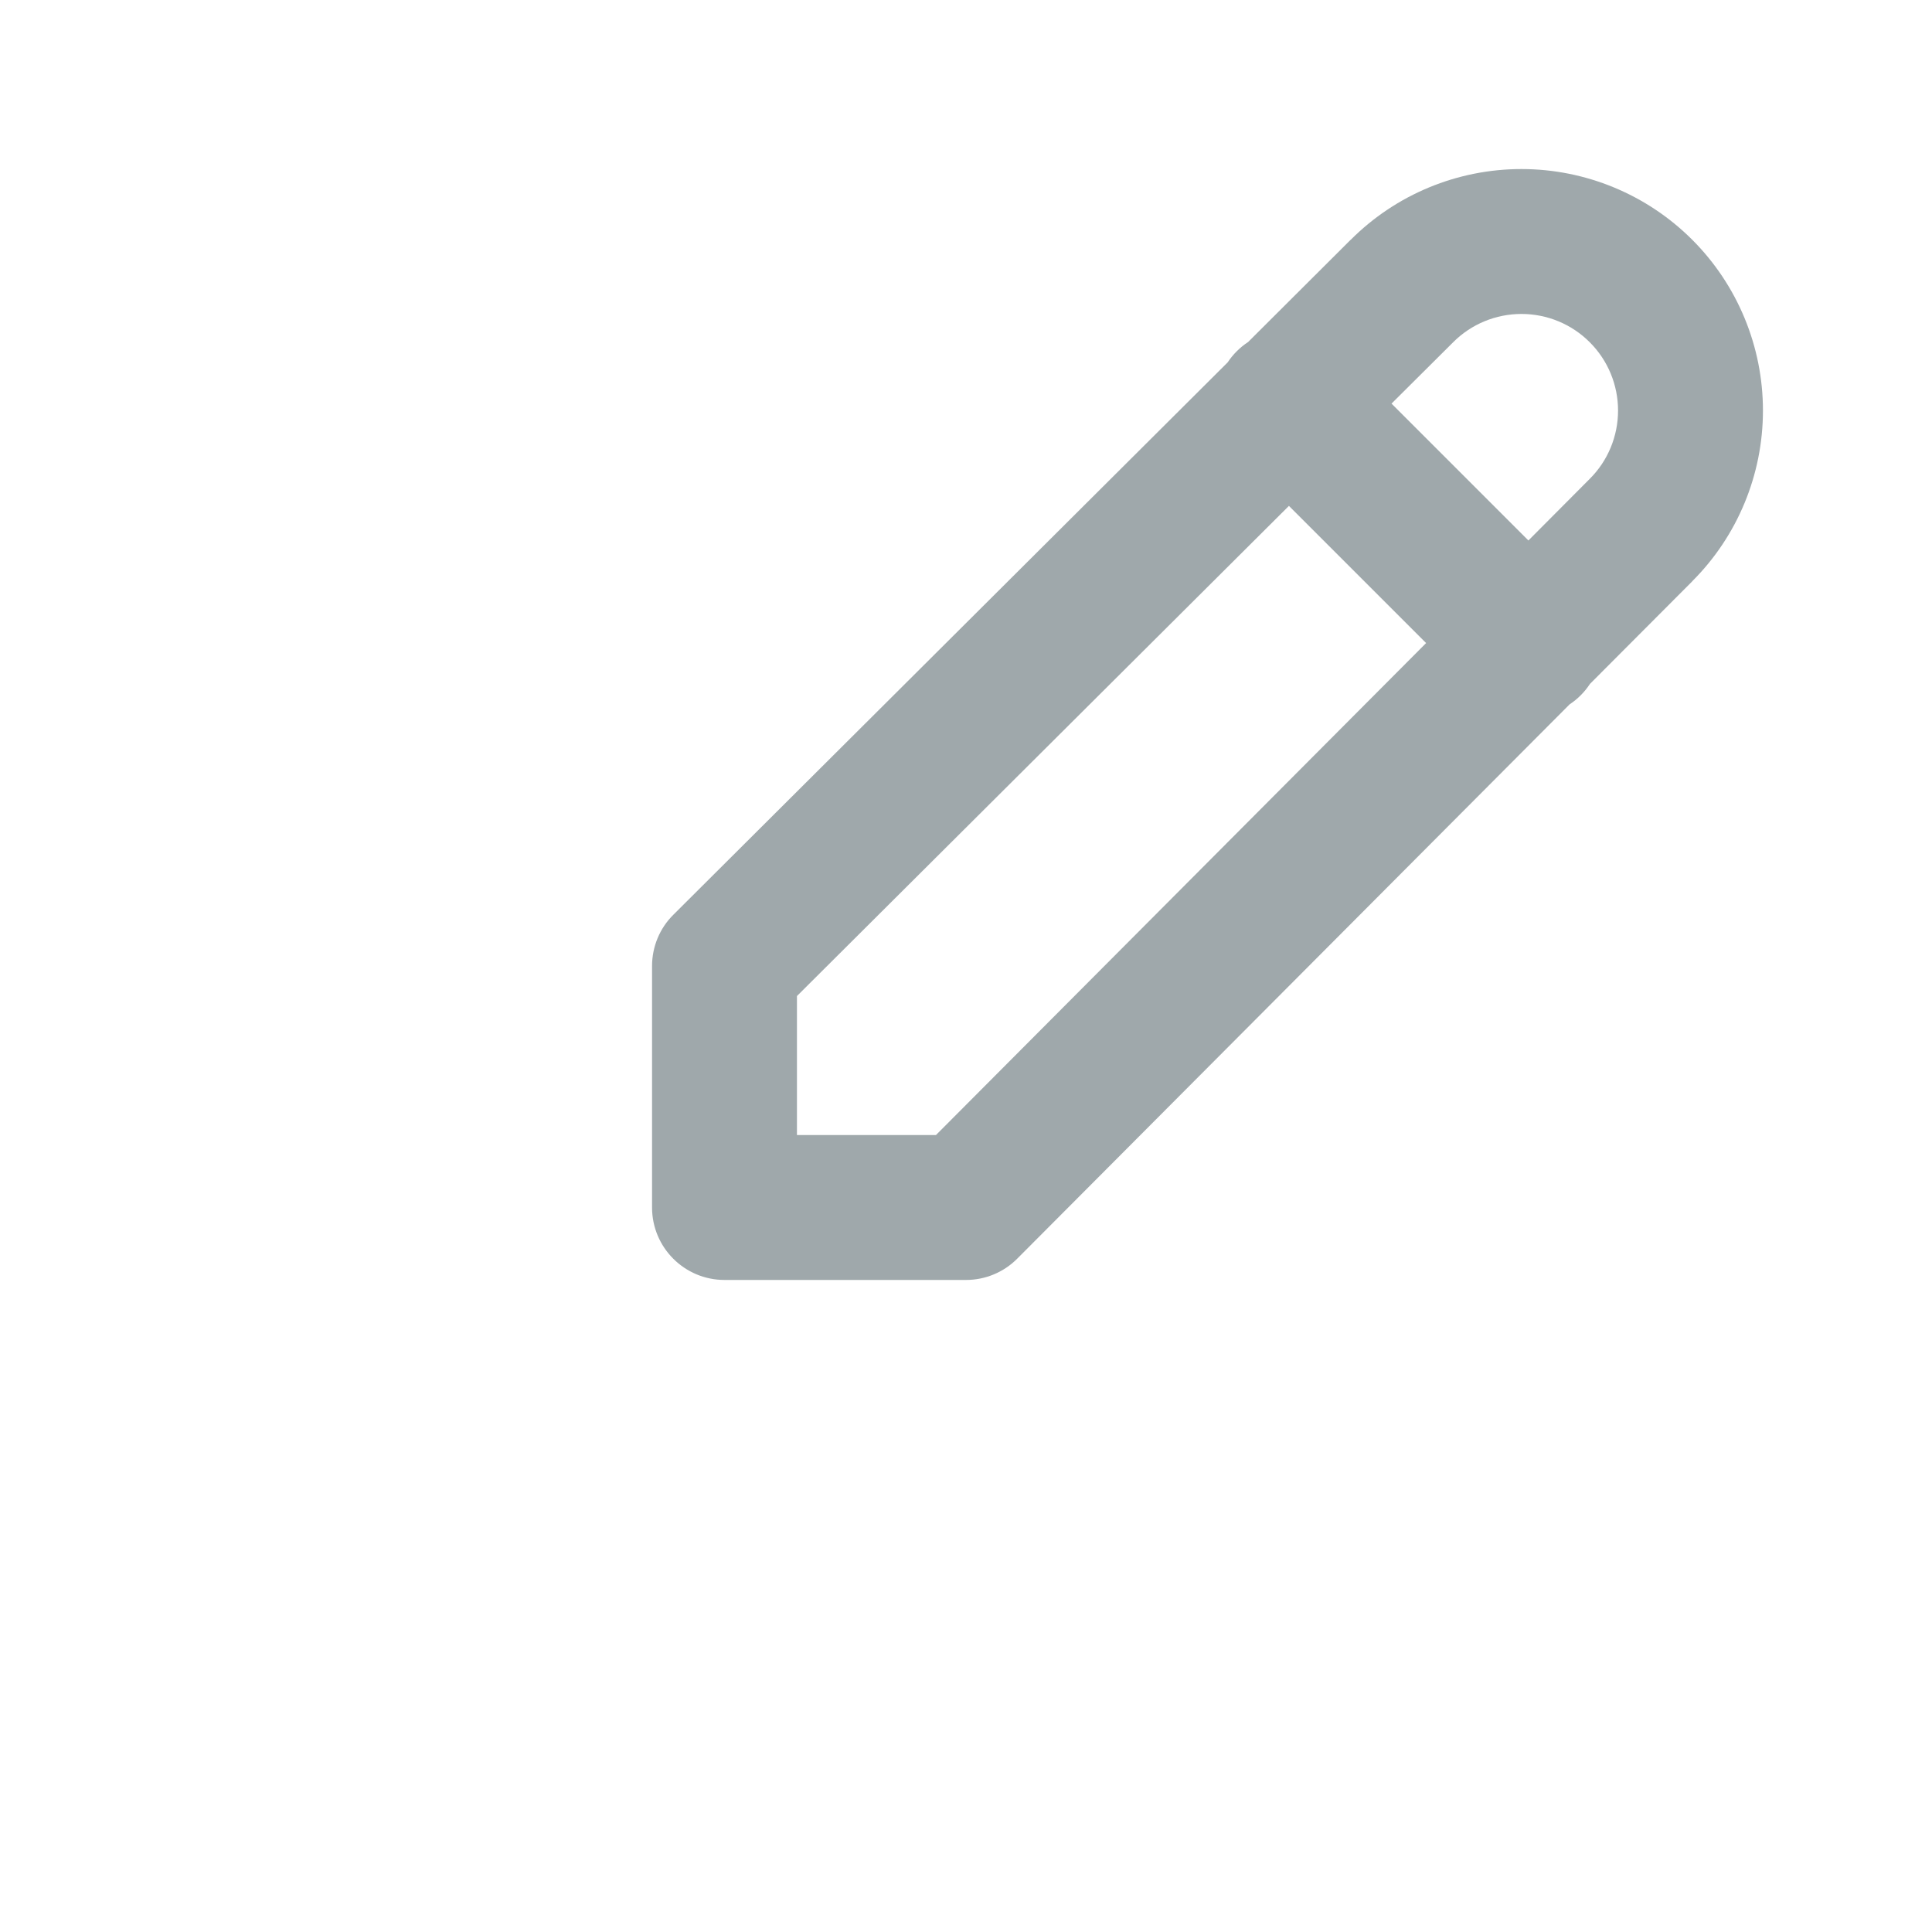
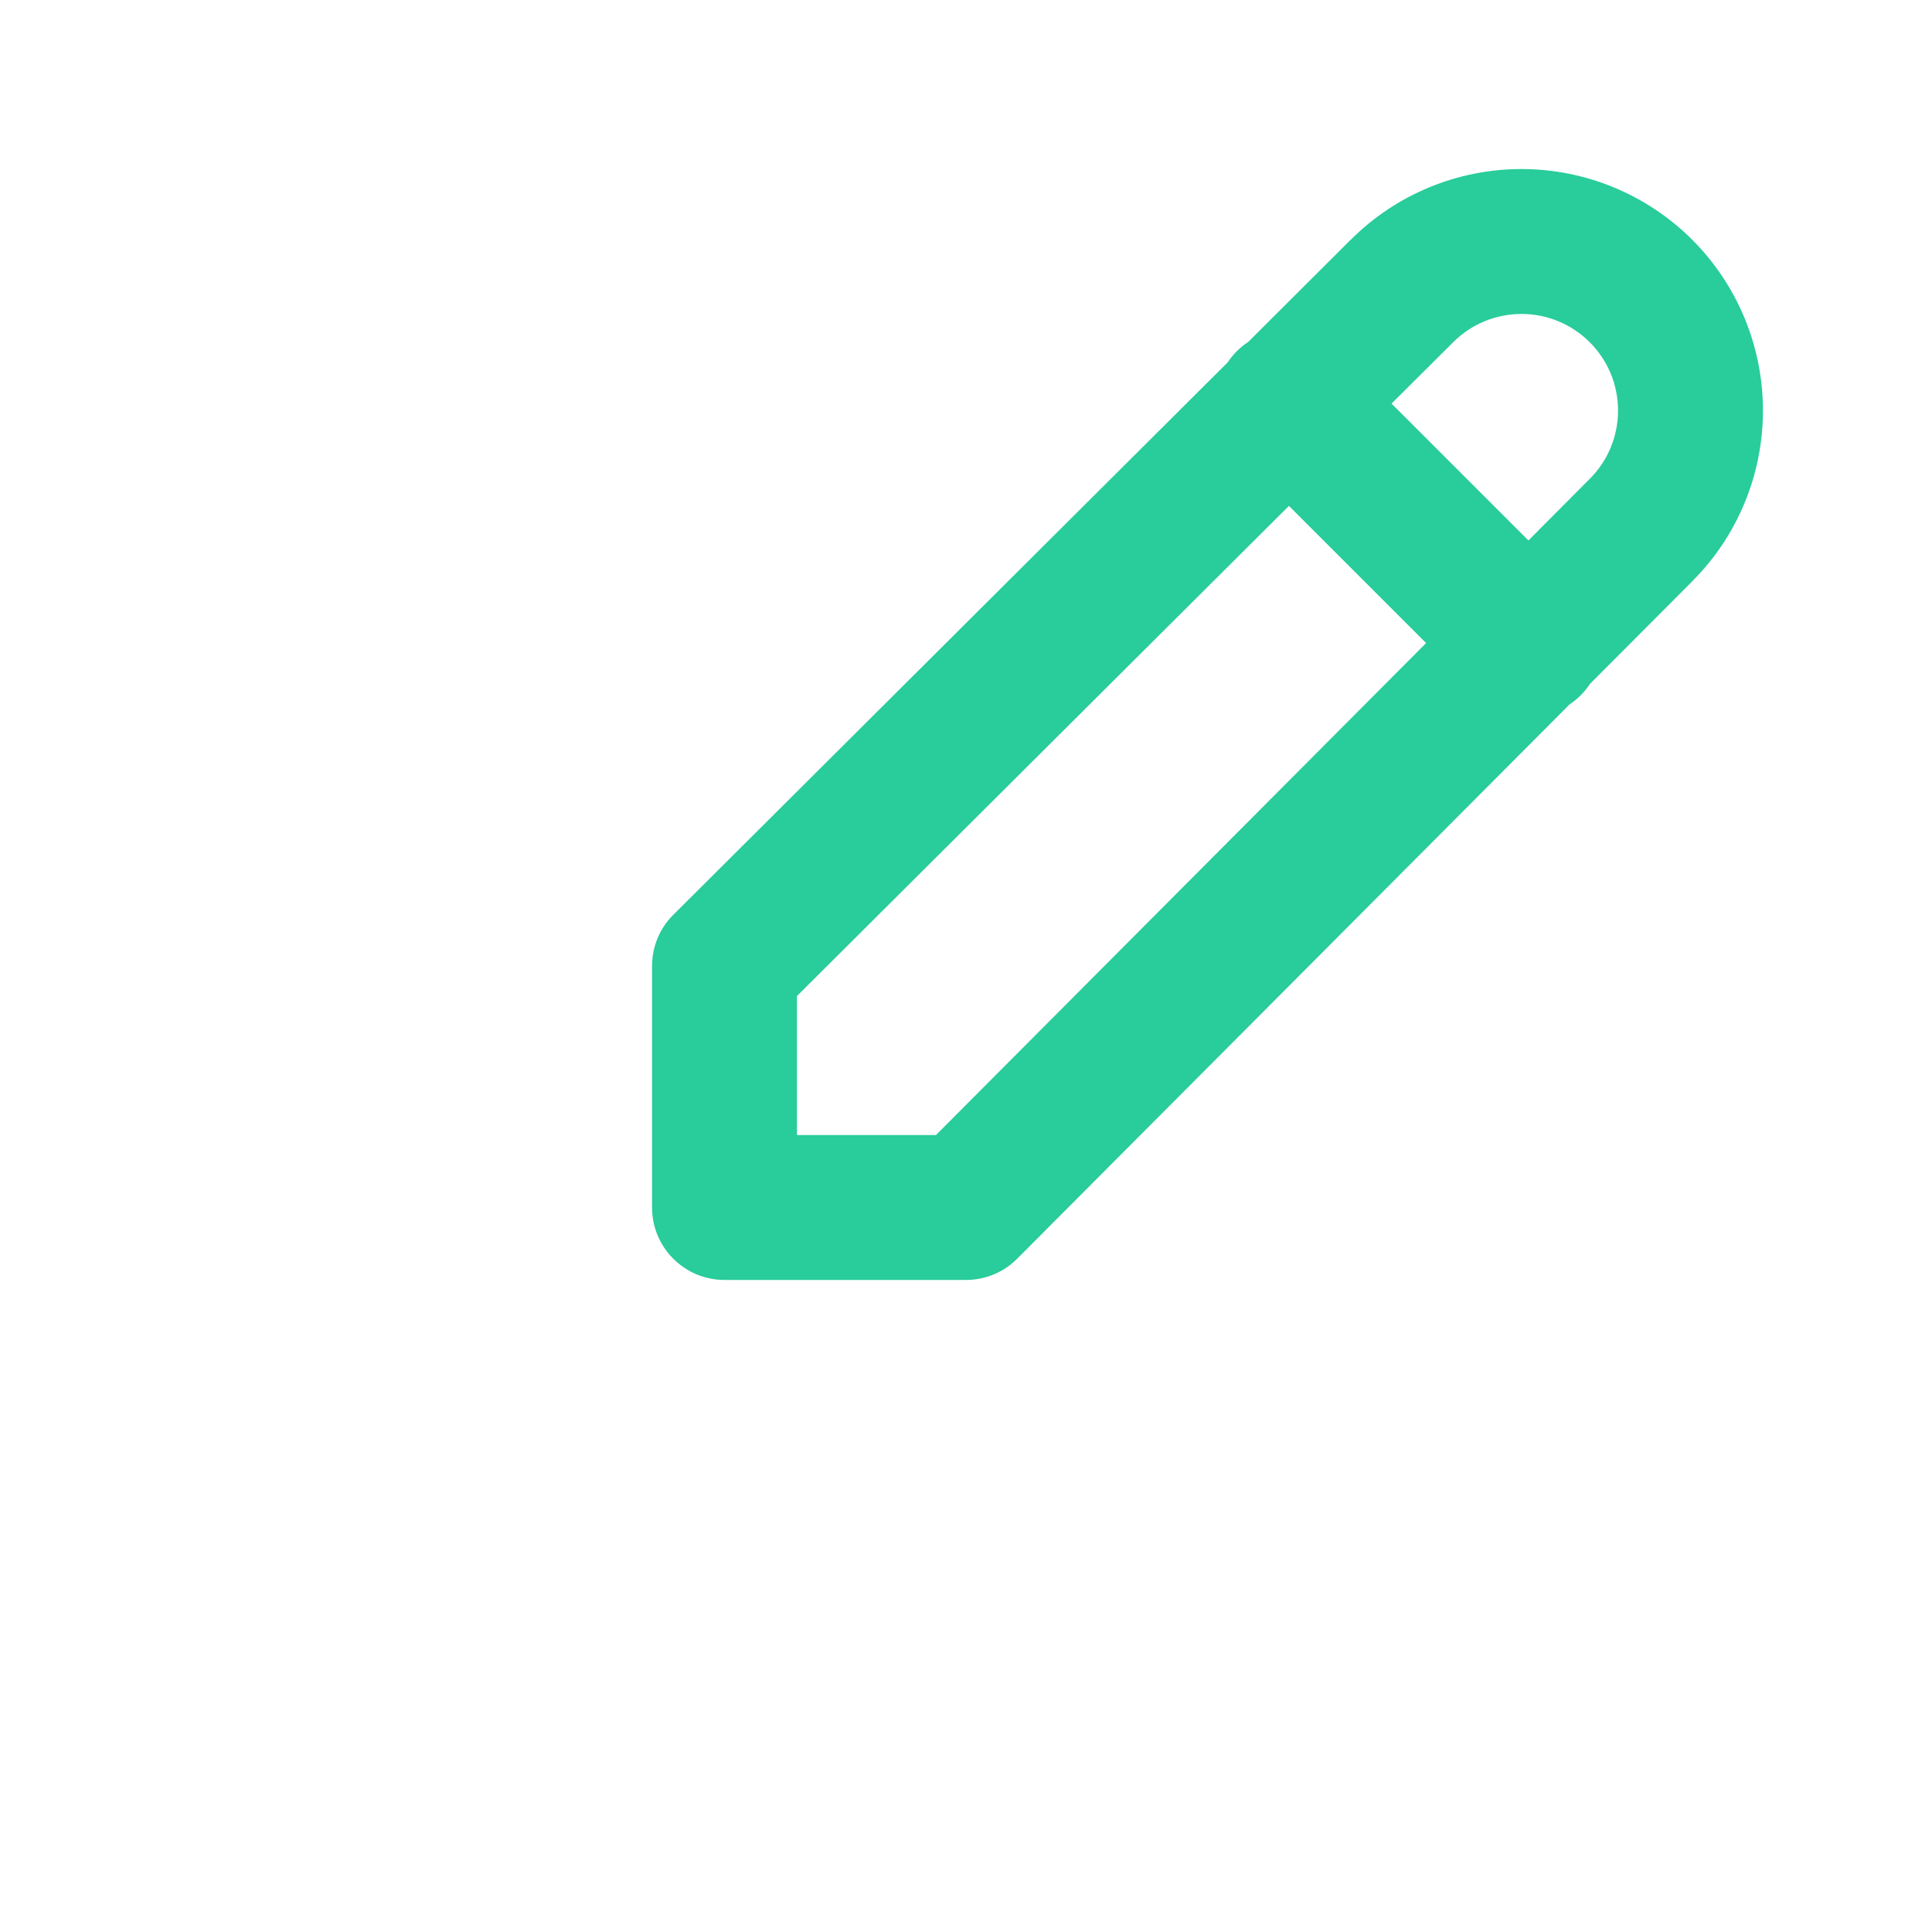
<svg xmlns="http://www.w3.org/2000/svg" width="20" height="20" viewBox="0 0 20 20" fill="none">
-   <path fill-rule="evenodd" clip-rule="evenodd" d="M13.983 2.482C14.451 2.013 15.087 1.75 15.75 1.75C16.413 1.75 17.049 2.013 17.518 2.482C17.987 2.951 18.25 3.587 18.25 4.25C18.25 4.913 17.987 5.549 17.518 6.017L17.518 6.018L16.459 7.08C16.432 7.121 16.4 7.161 16.364 7.197C16.328 7.233 16.29 7.264 16.249 7.291L10.531 13.029C10.39 13.171 10.199 13.25 10 13.25H7.5C7.086 13.25 6.75 12.914 6.75 12.5V10C6.75 9.801 6.829 9.609 6.971 9.469L12.709 3.751C12.736 3.71 12.767 3.672 12.803 3.636C12.839 3.6 12.878 3.568 12.92 3.541L13.982 2.482L13.983 2.482ZM16.456 4.958L15.822 5.595L14.405 4.178L15.042 3.544L15.043 3.543C15.23 3.355 15.485 3.25 15.75 3.25C16.015 3.25 16.27 3.355 16.457 3.543C16.645 3.73 16.75 3.985 16.75 4.25C16.75 4.515 16.645 4.77 16.457 4.957L16.456 4.958ZM8.25 10.311L13.343 5.237L14.763 6.657L9.689 11.75H8.25V10.311ZM3.333 15.917C2.919 15.917 2.583 16.252 2.583" fill="#9FA8AB" />
+   <path fill-rule="evenodd" clip-rule="evenodd" d="M13.983 2.482C14.451 2.013 15.087 1.75 15.75 1.75C16.413 1.75 17.049 2.013 17.518 2.482C17.987 2.951 18.25 3.587 18.25 4.25C18.25 4.913 17.987 5.549 17.518 6.017L17.518 6.018L16.459 7.08C16.432 7.121 16.4 7.161 16.364 7.197C16.328 7.233 16.29 7.264 16.249 7.291L10.531 13.029C10.39 13.171 10.199 13.25 10 13.25H7.5C7.086 13.25 6.75 12.914 6.75 12.5V10C6.75 9.801 6.829 9.609 6.971 9.469L12.709 3.751C12.736 3.71 12.767 3.672 12.803 3.636C12.839 3.6 12.878 3.568 12.92 3.541L13.982 2.482L13.983 2.482ZM16.456 4.958L15.822 5.595L14.405 4.178L15.042 3.544L15.043 3.543C15.23 3.355 15.485 3.25 15.75 3.25C16.015 3.25 16.27 3.355 16.457 3.543C16.645 3.73 16.75 3.985 16.75 4.25C16.75 4.515 16.645 4.77 16.457 4.957L16.456 4.958ZM8.25 10.311L13.343 5.237L14.763 6.657L9.689 11.75H8.25V10.311ZM3.333 15.917C2.919 15.917 2.583 16.252 2.583" fill="#29CC9B" />
</svg>
